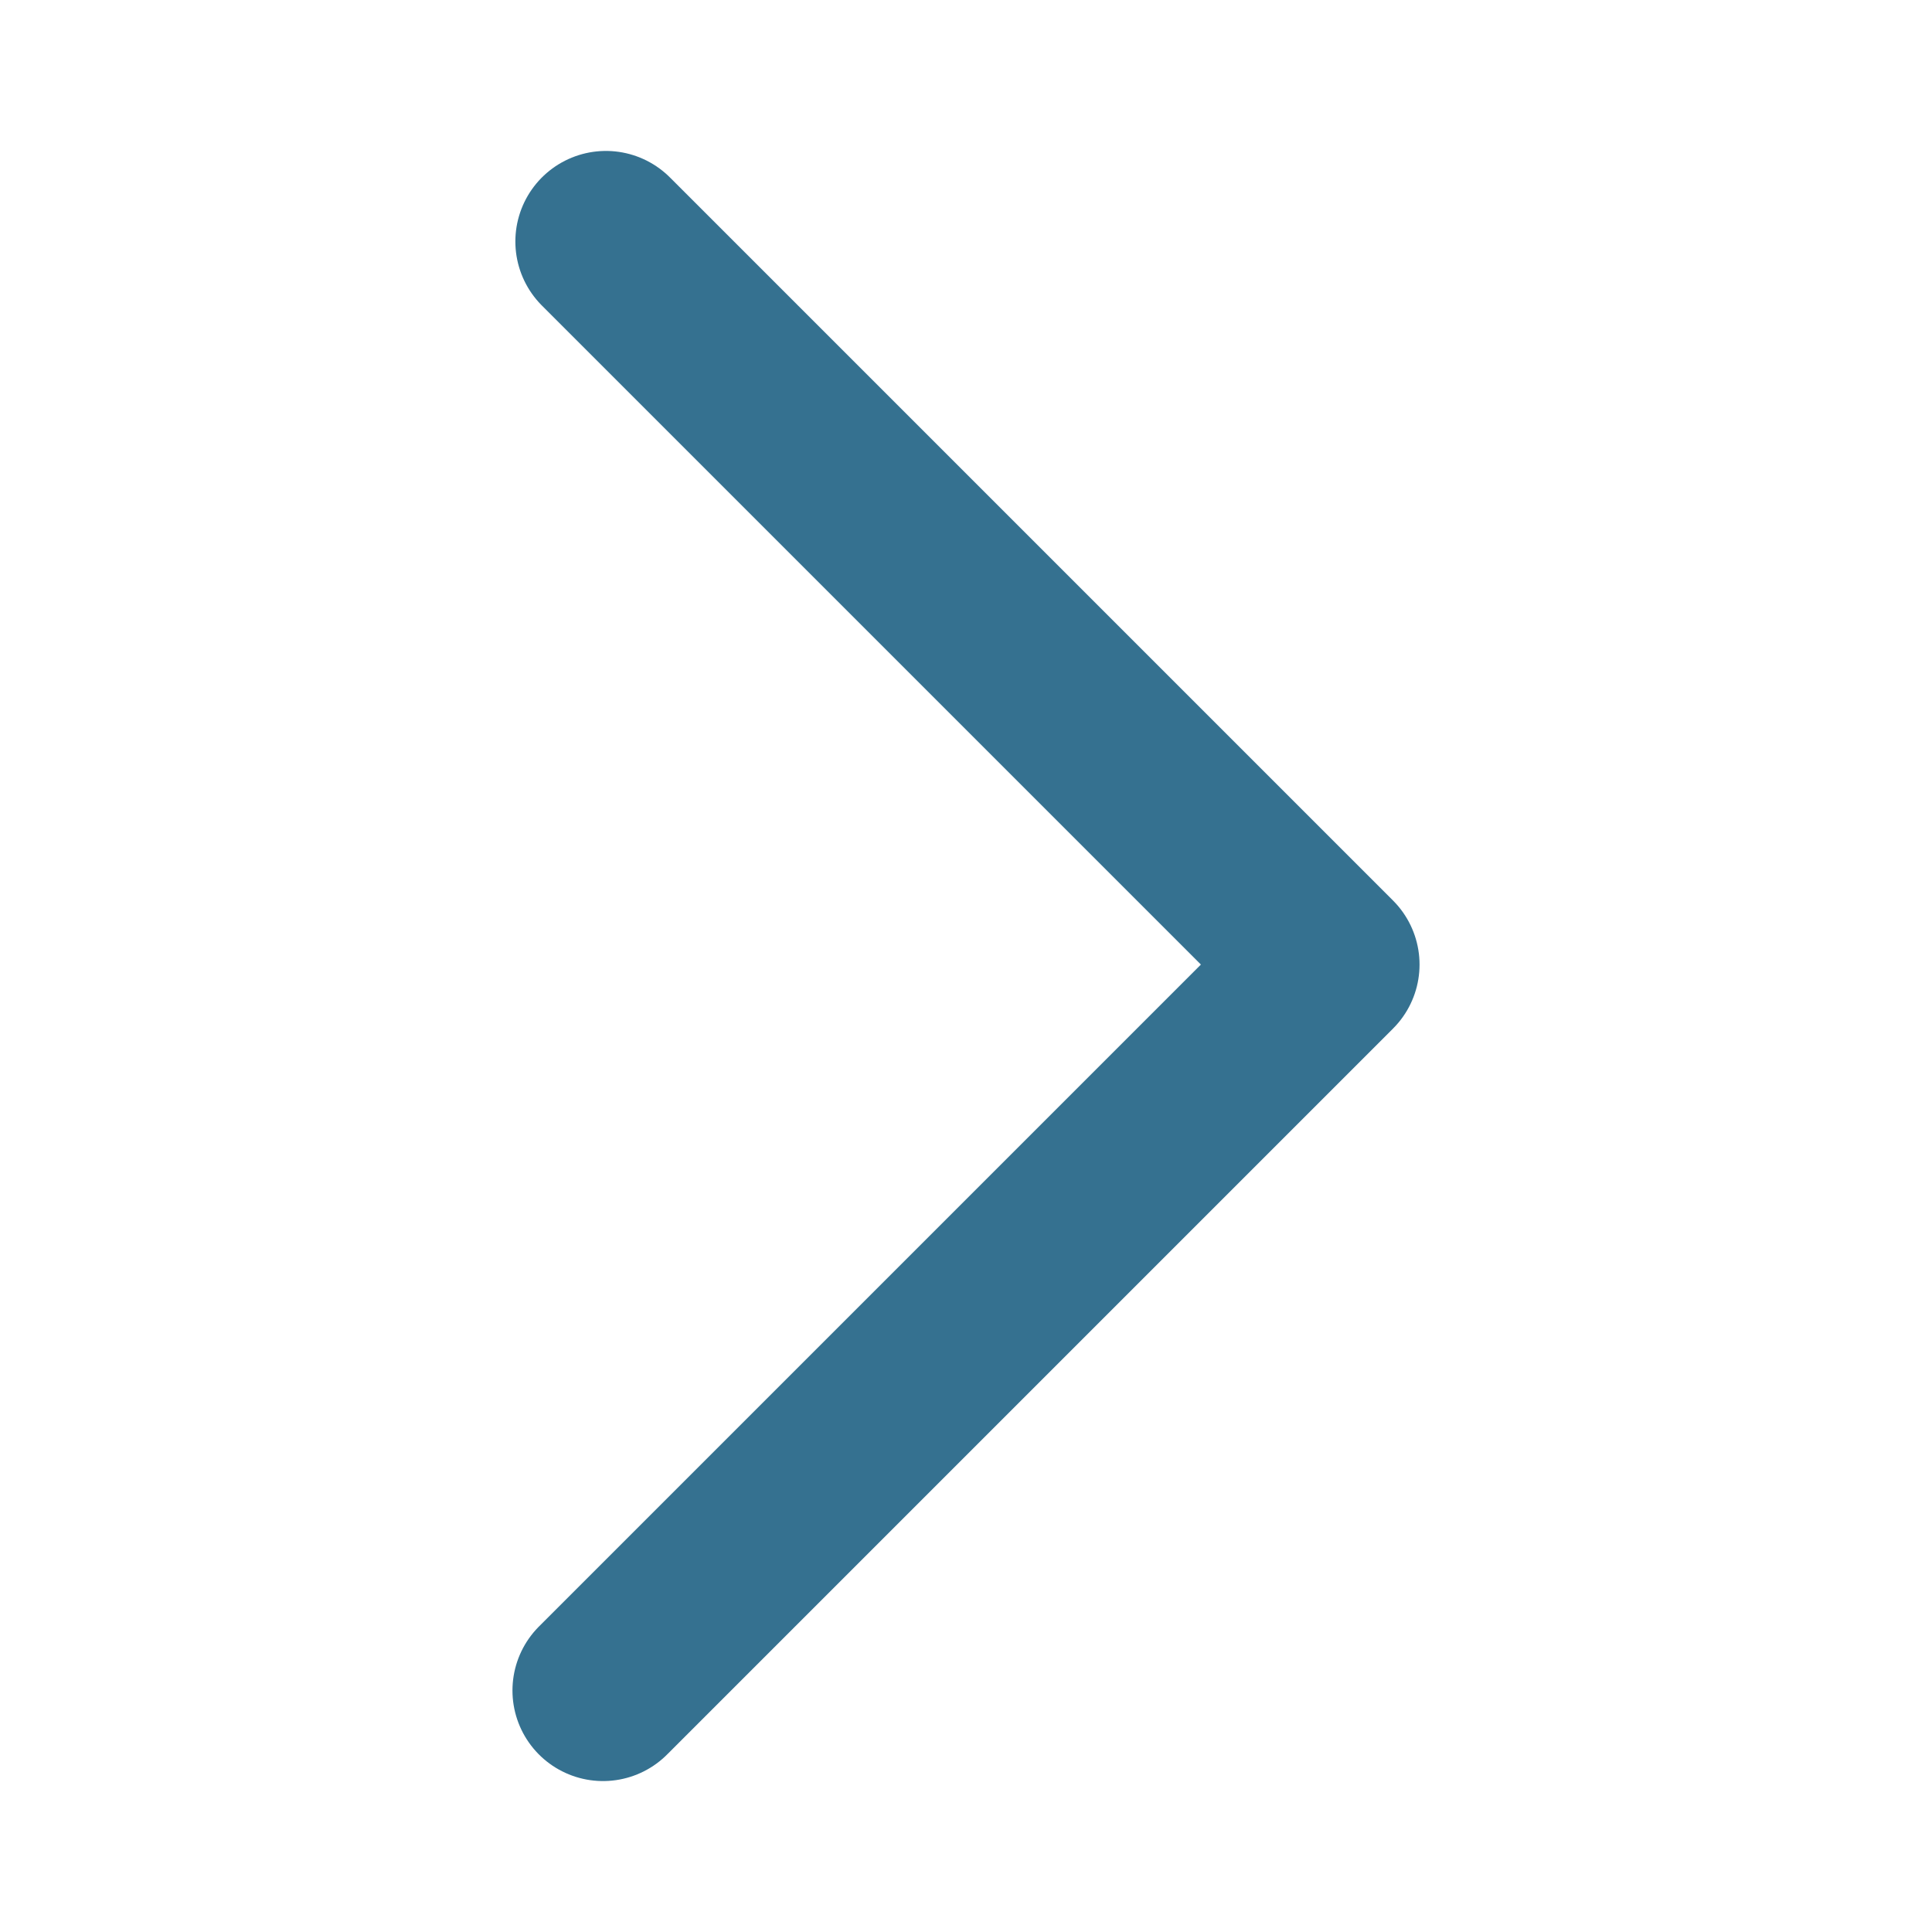
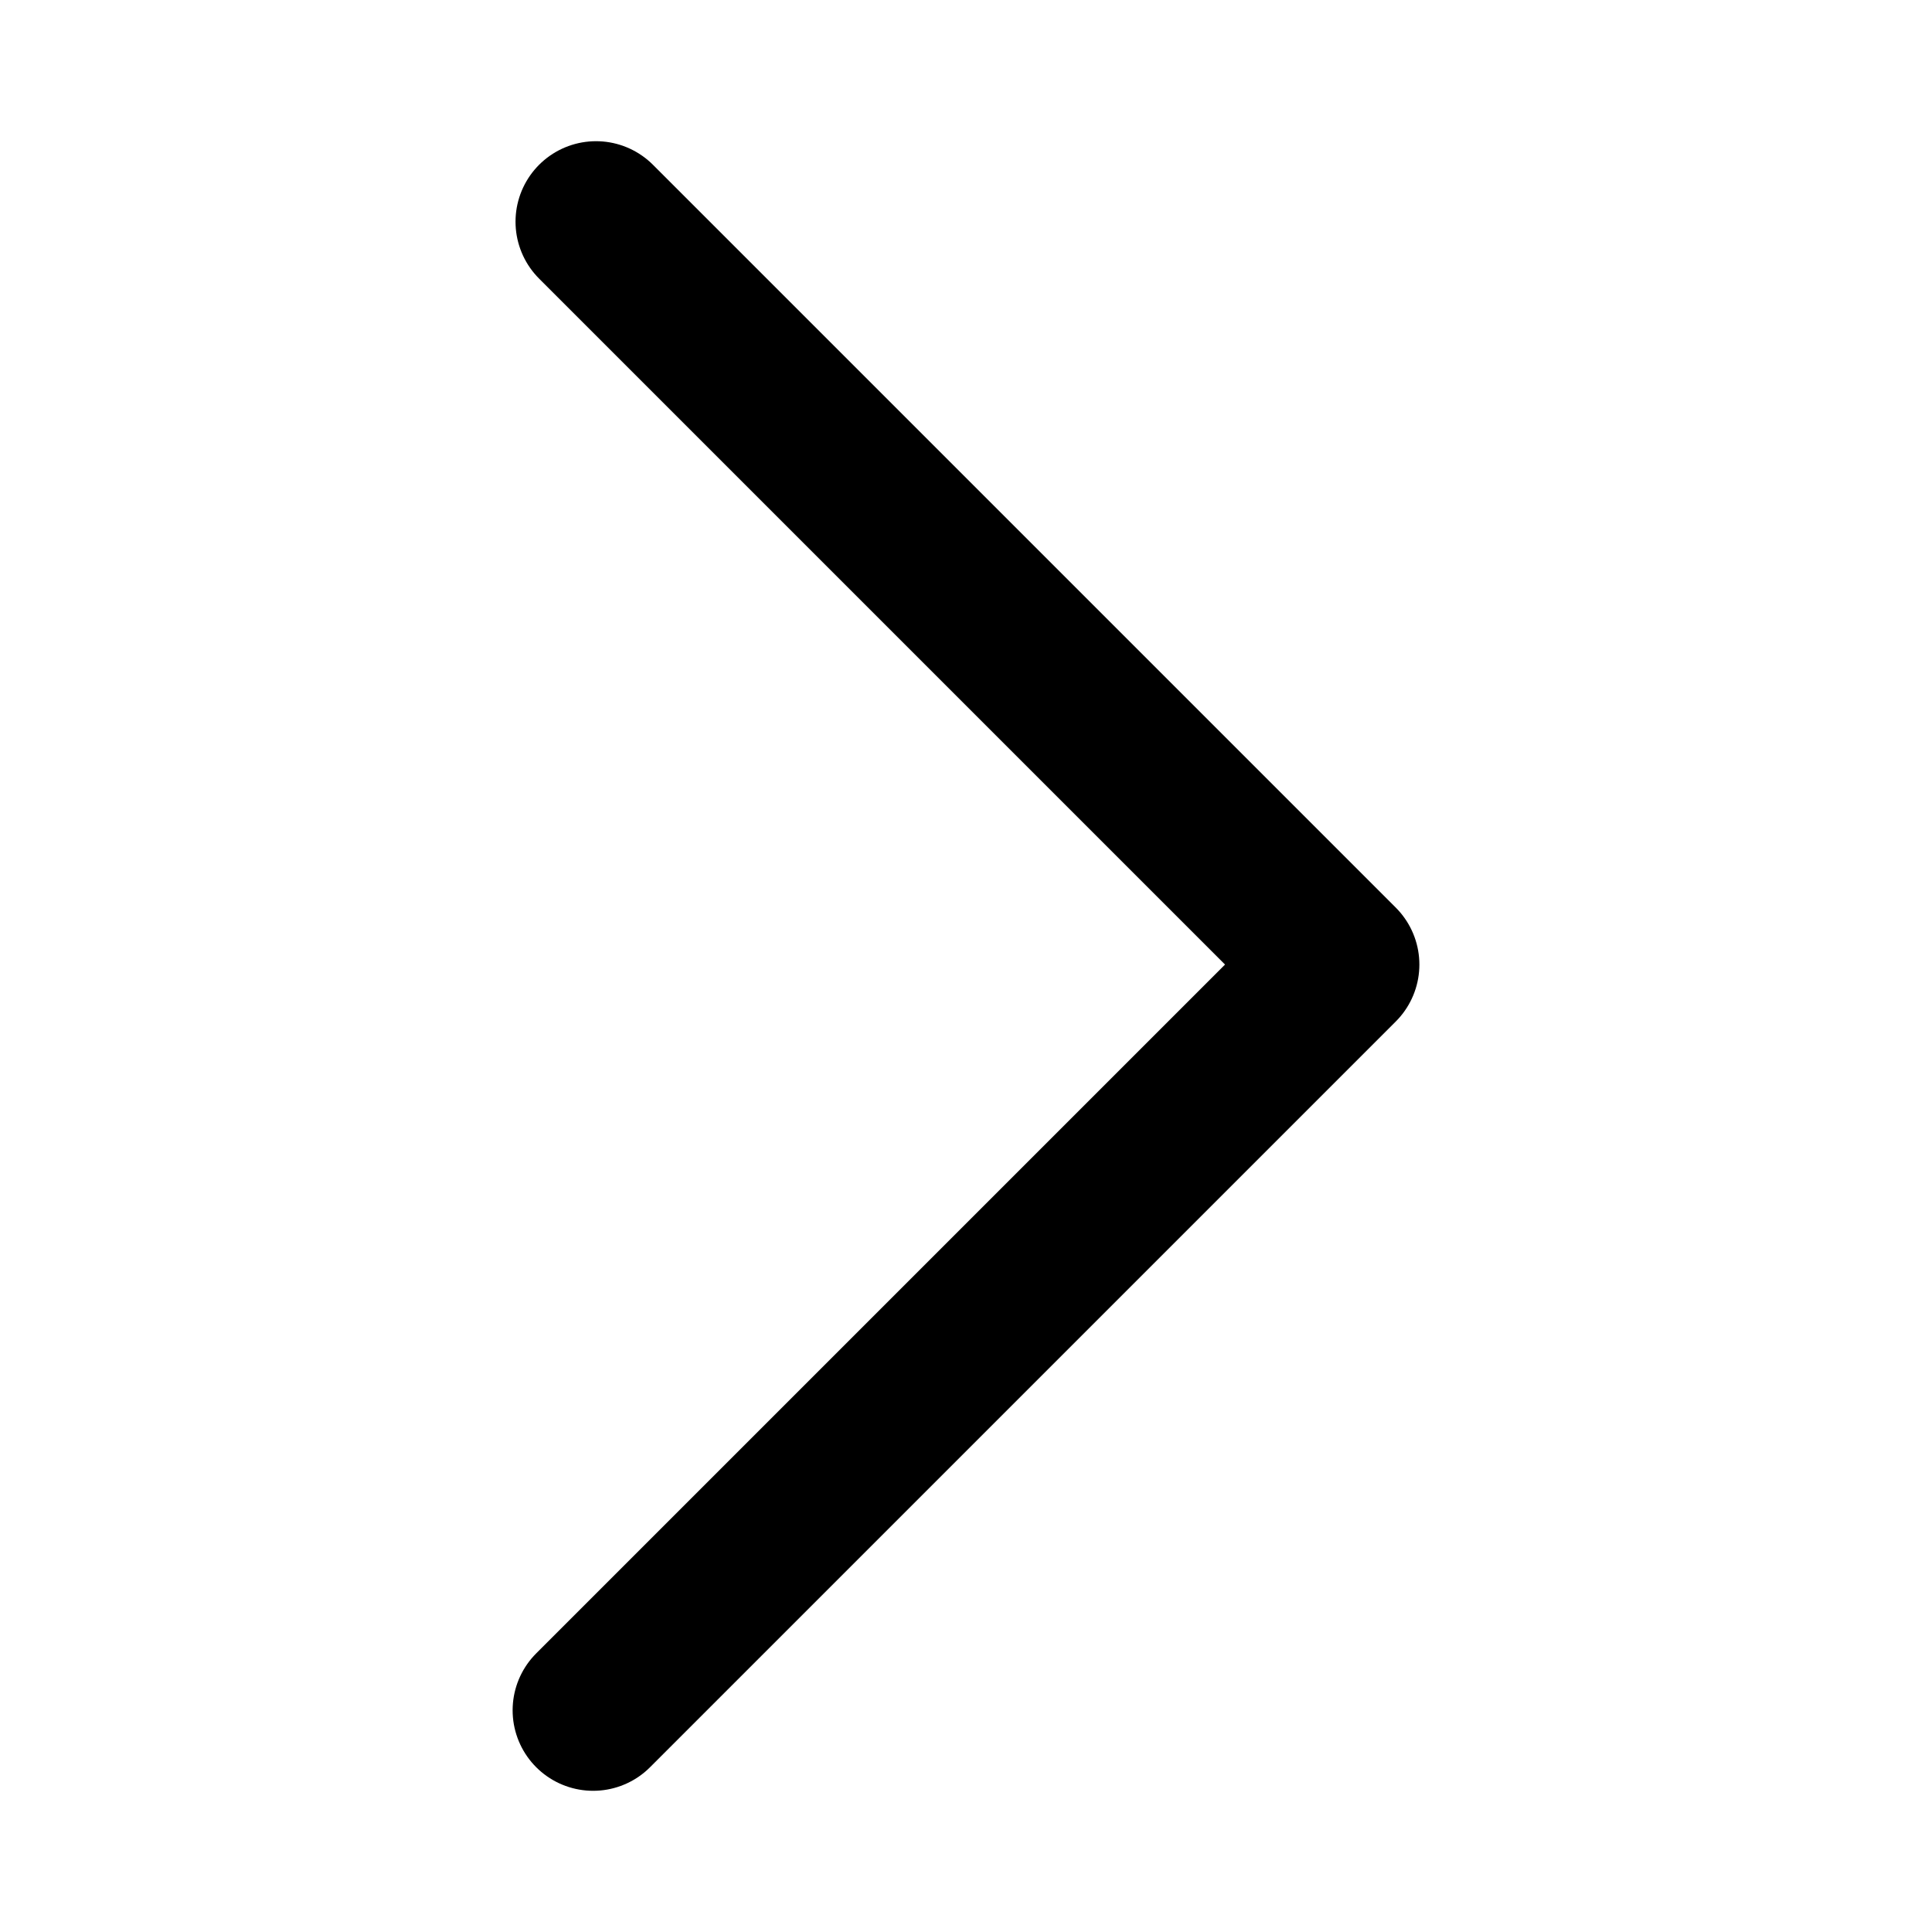
- <svg xmlns="http://www.w3.org/2000/svg" width="16px" height="16px" viewBox="0 0 16 16" version="1.1">
-   <g id="更多备份" stroke="none" stroke-width="1" fill="none" fill-rule="evenodd">
-     <rect id="矩形" x="0" y="0" width="16" height="16" />
-     <polyline id="路径" stroke="#357190" stroke-width="1.5" stroke-linecap="round" stroke-linejoin="round" points="5.018 2 11.006 7.988 4.994 14" />
+ <svg xmlns="http://www.w3.org/2000/svg" width="12px" height="12px" viewBox="0 0 12 12" version="1.1">
+   <g id="更多备份-7" stroke="none" stroke-width="1" fill="none" fill-rule="evenodd">
+     <rect id="矩形" x="0" y="0" width="12" height="12" />
+     <polyline id="路径" stroke="currentColor" stroke-linecap="round" stroke-linejoin="round" points="3.702 1.377 8.316 5.991 3.684 10.623" />
  </g>
</svg>
